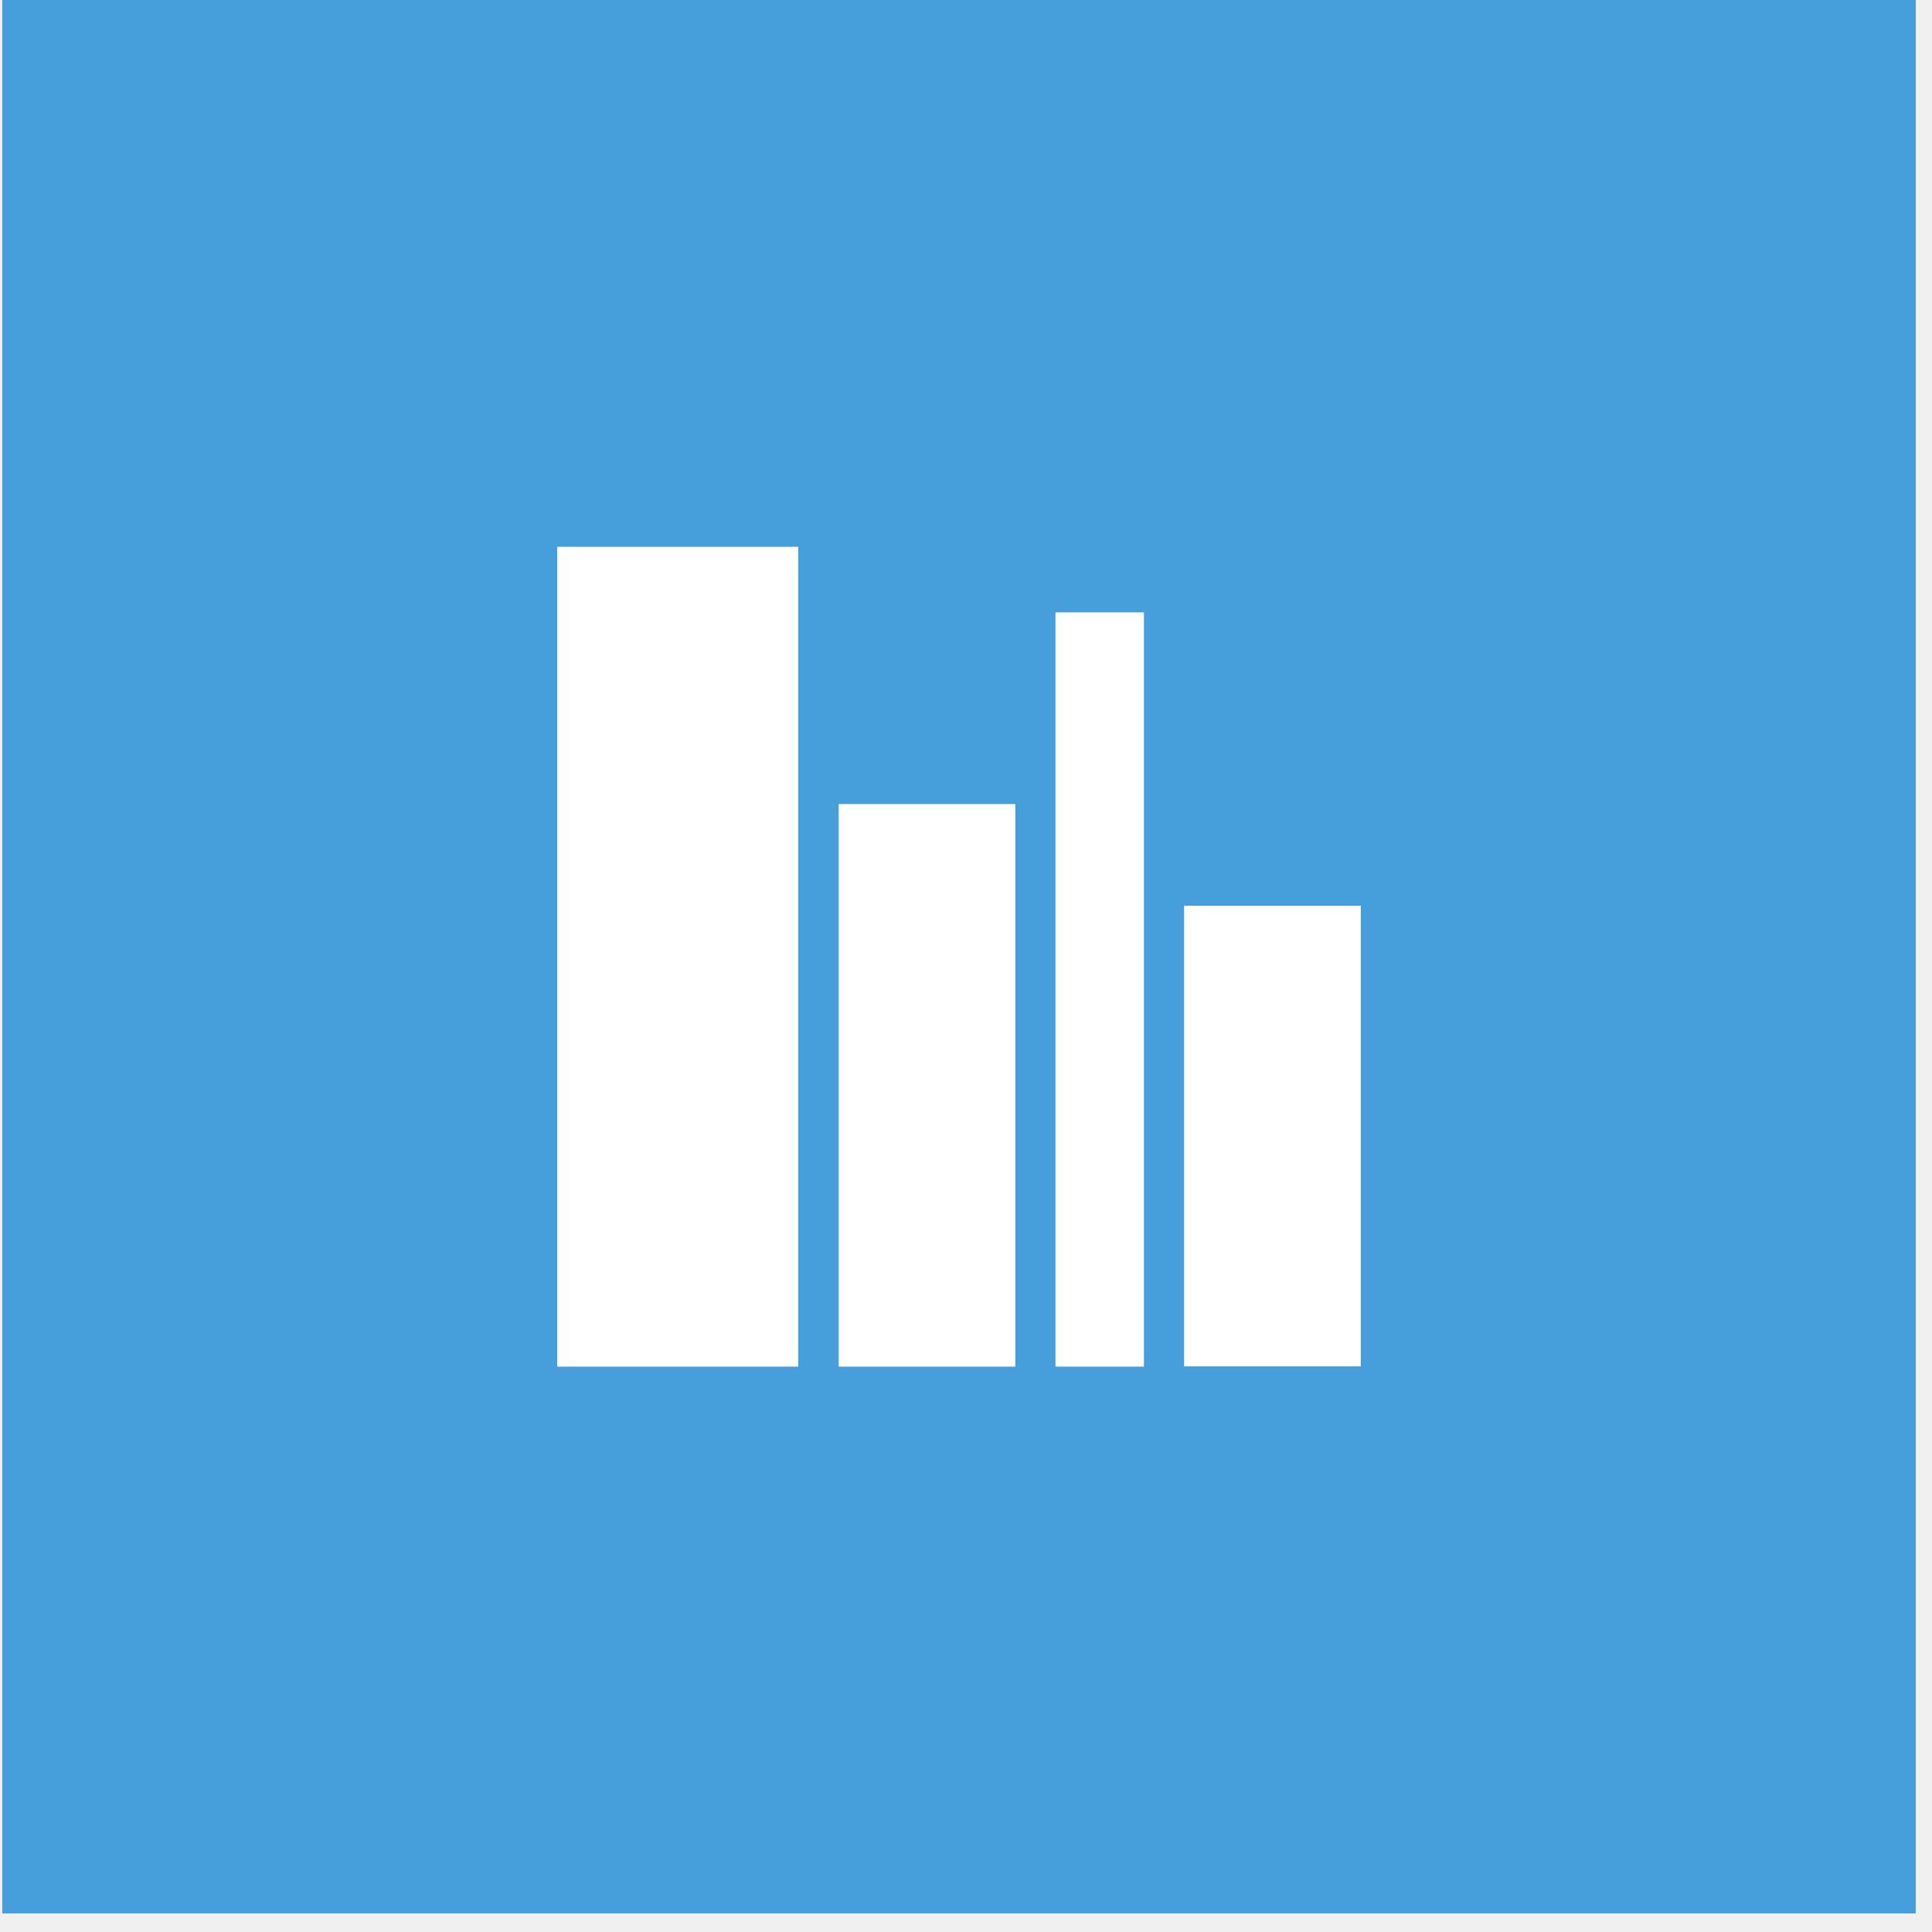
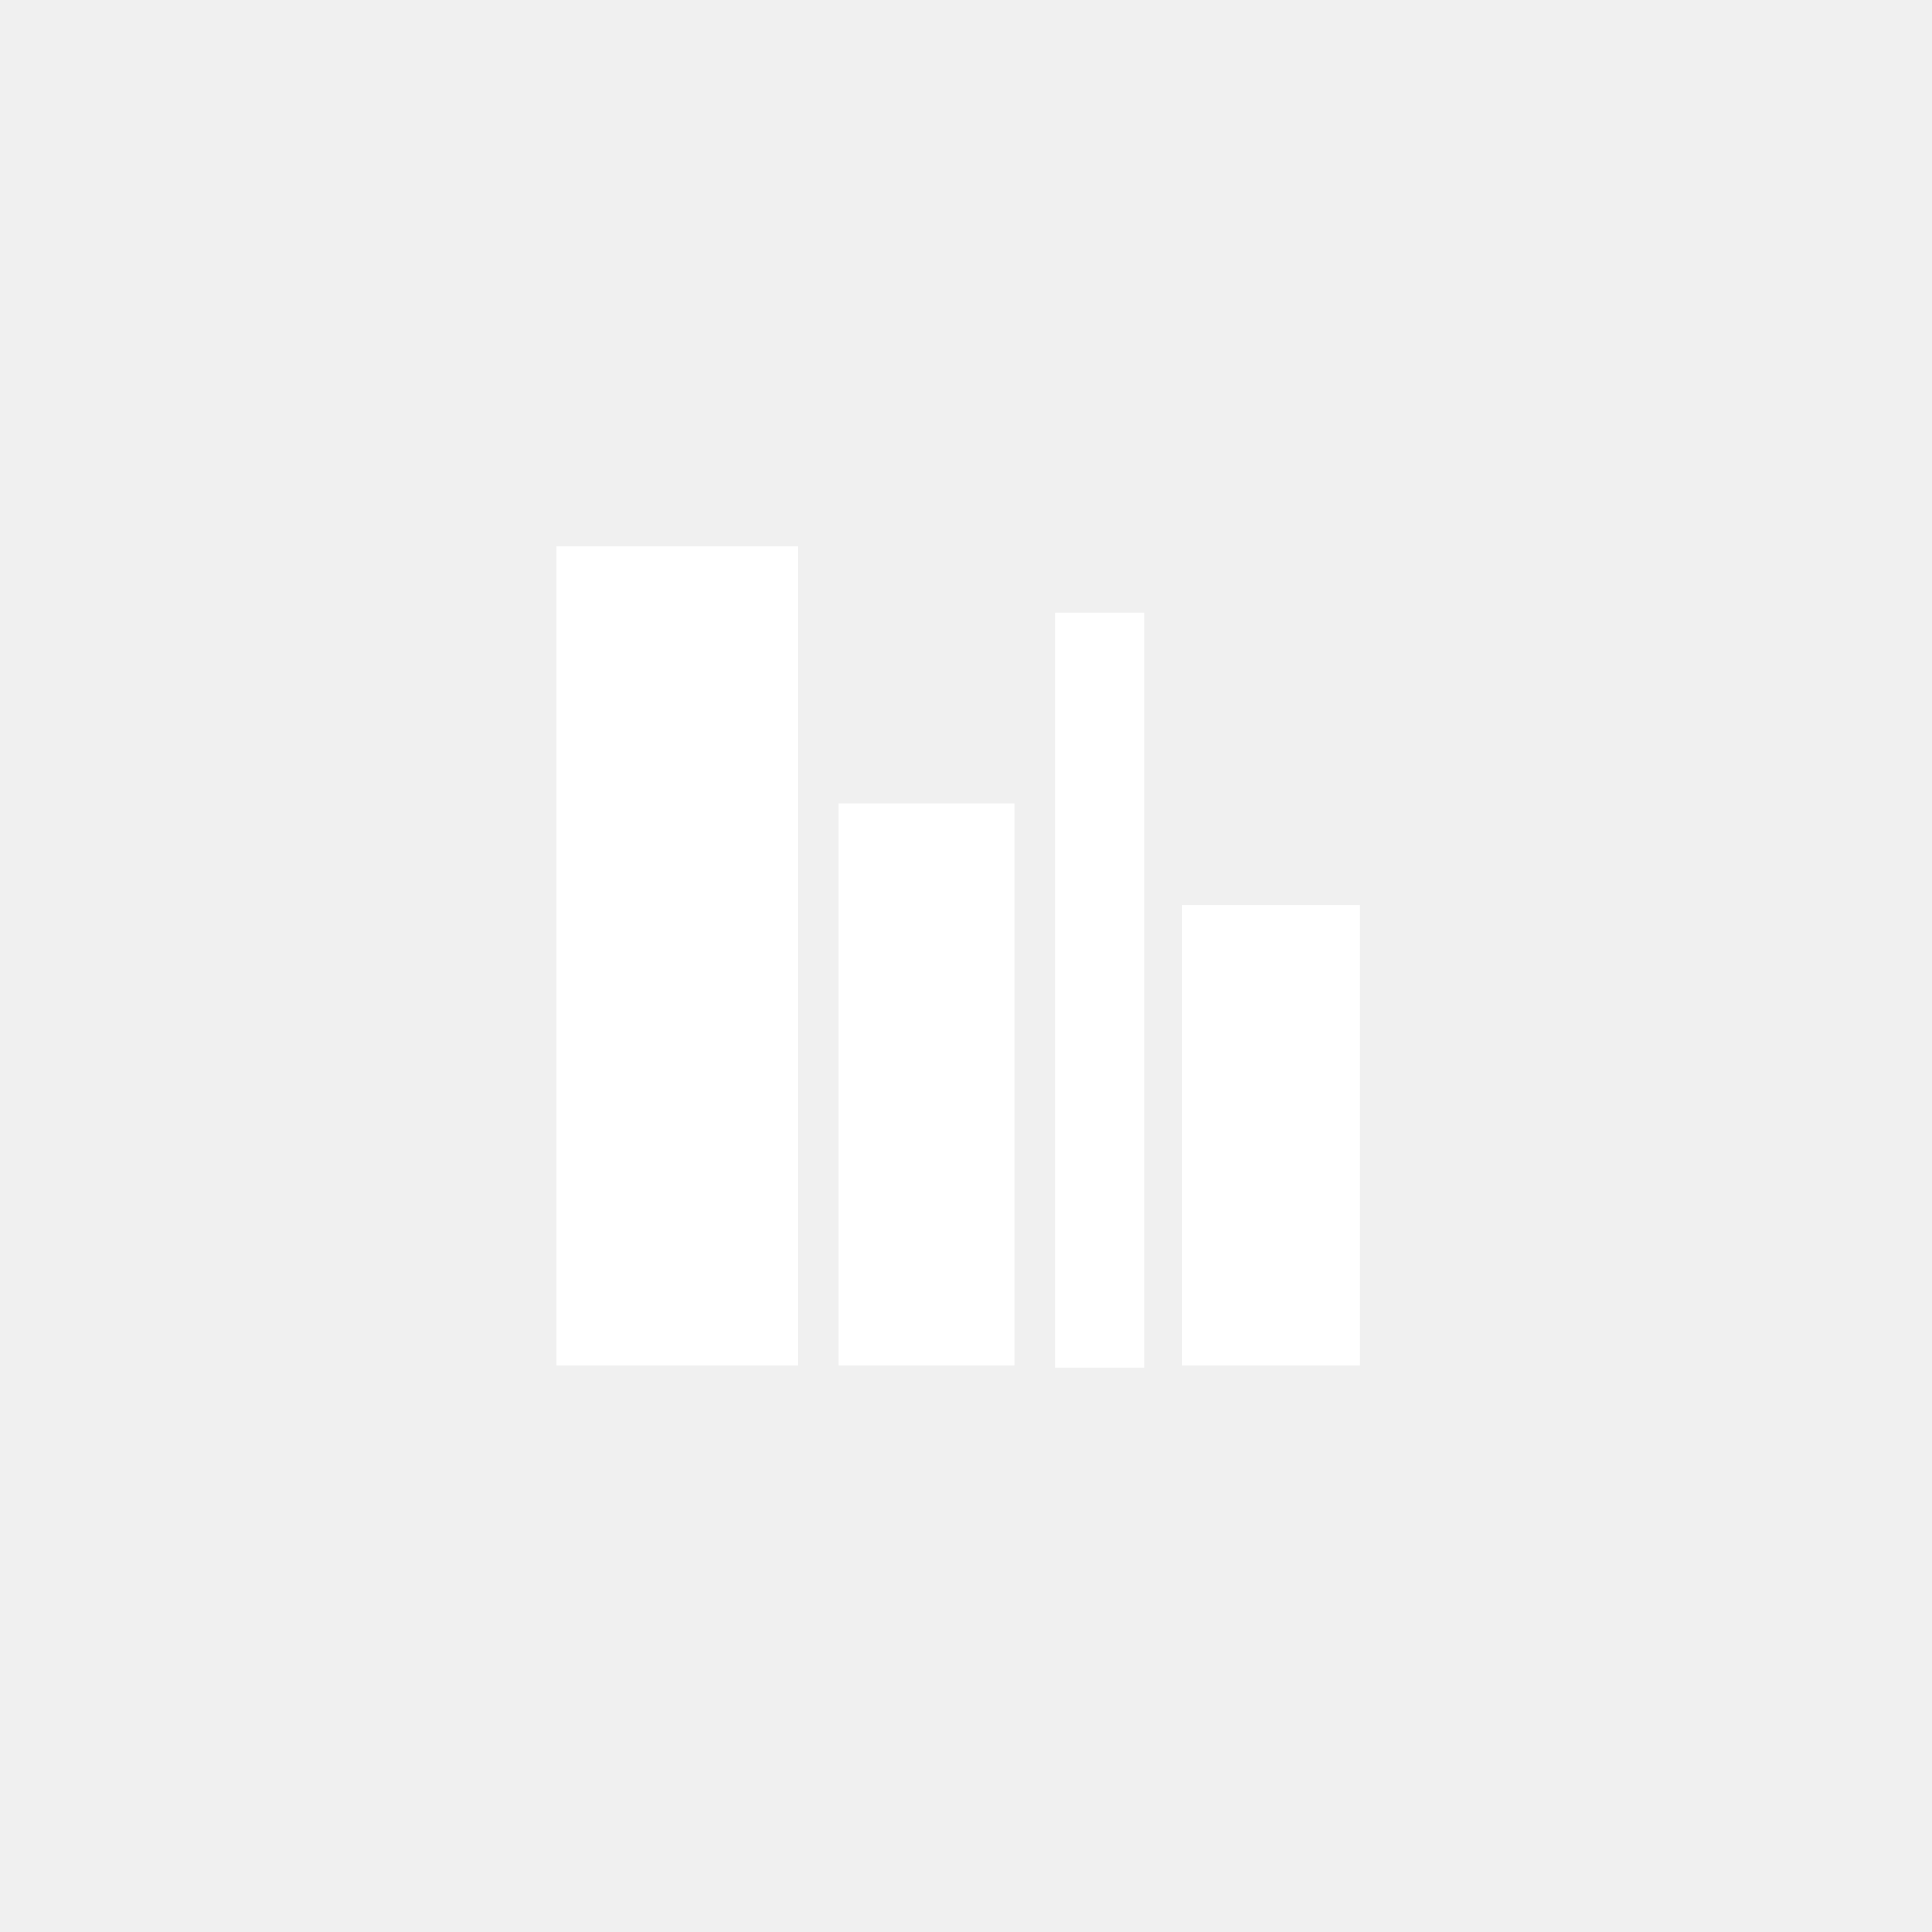
- <svg xmlns="http://www.w3.org/2000/svg" width="76" height="76" viewBox="0 0 76 76" fill="none">
-   <path d="M75.36 0H0.09V75.27H75.36V0Z" fill="#469EDB" />
-   <path d="M31.4 21.51H21.92V53.76H31.4V21.51Z" fill="white" />
-   <path d="M39.94 31.63H32.99V53.76H39.94V31.63Z" fill="white" />
-   <path d="M53.53 35.63H46.58V53.75H53.53V35.63Z" fill="white" />
-   <path d="M45 24.09H41.52V53.76H45V24.09Z" fill="white" />
+ <svg xmlns="http://www.w3.org/2000/svg" viewBox="0 0 76 76" style="background:#469edb">
+   <path fill="#FFF" d="M31.4,21.5h-9.5v32.2h9.5V21.5z M39.9,31.6H33v22.1h6.9V31.6z M53.5,35.6h-7v18.1h7V35.6z M45,24.1h-3.5v29.7H45V24.1z" />
</svg>
